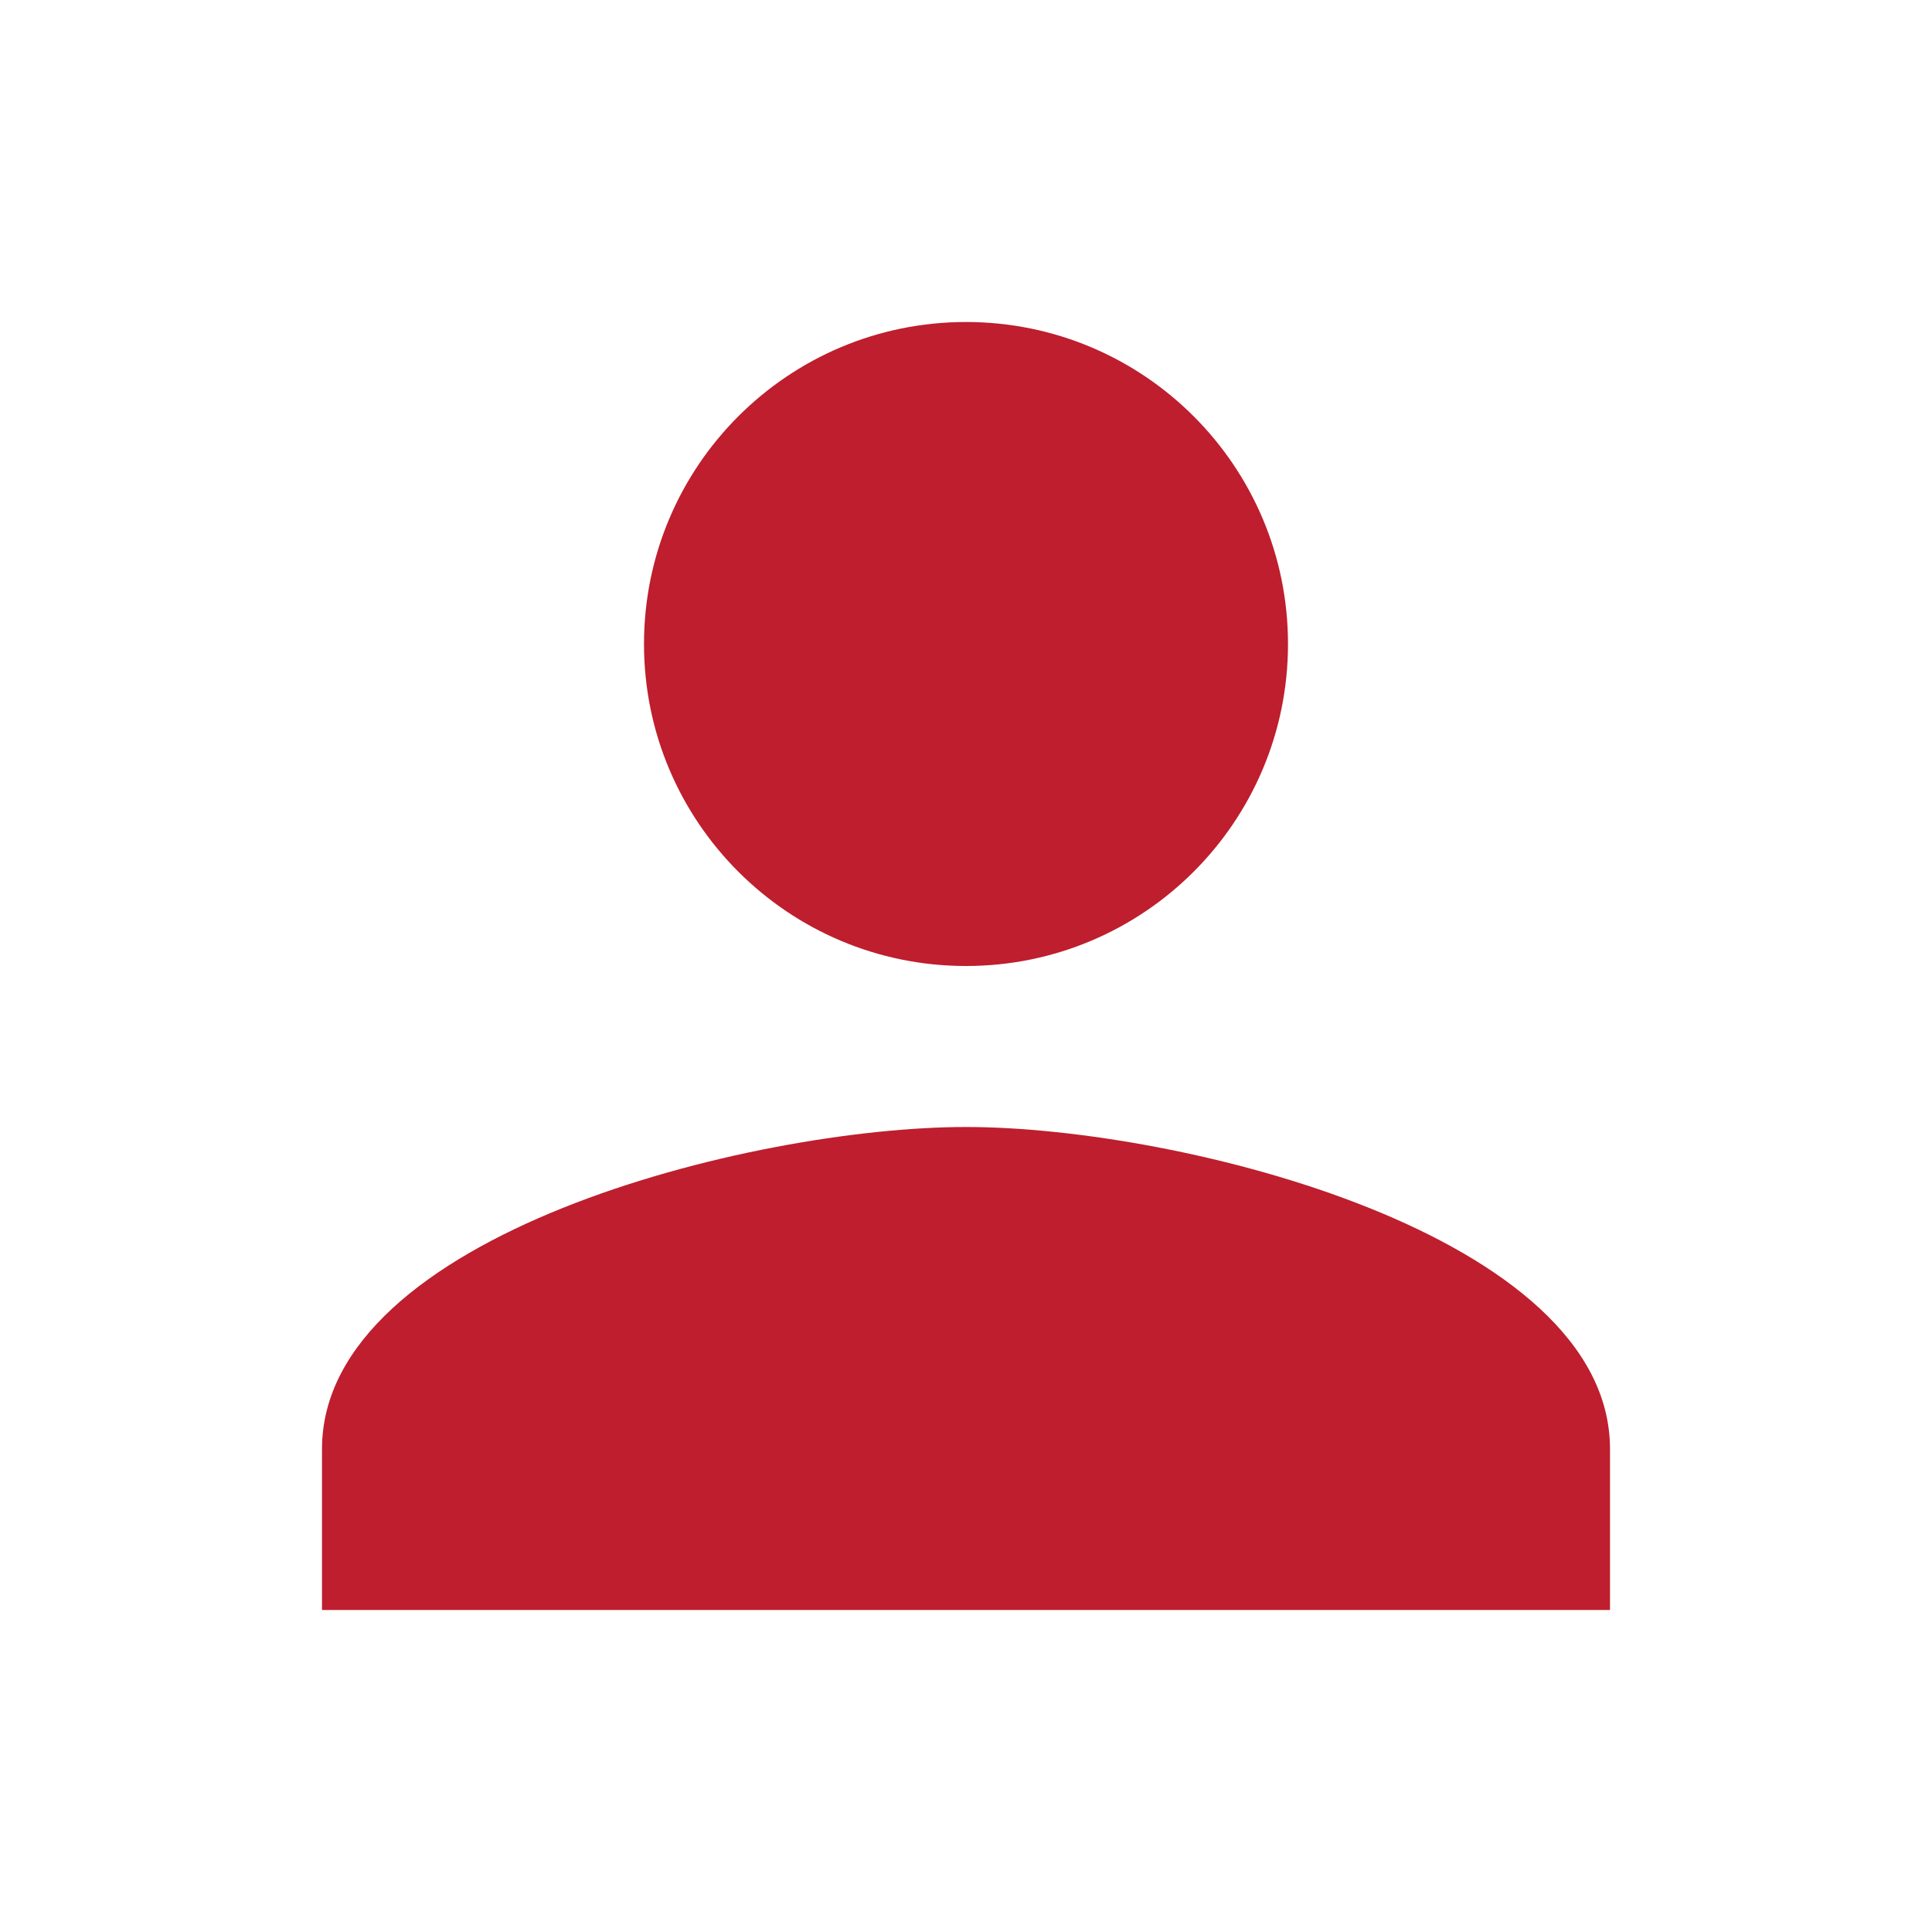
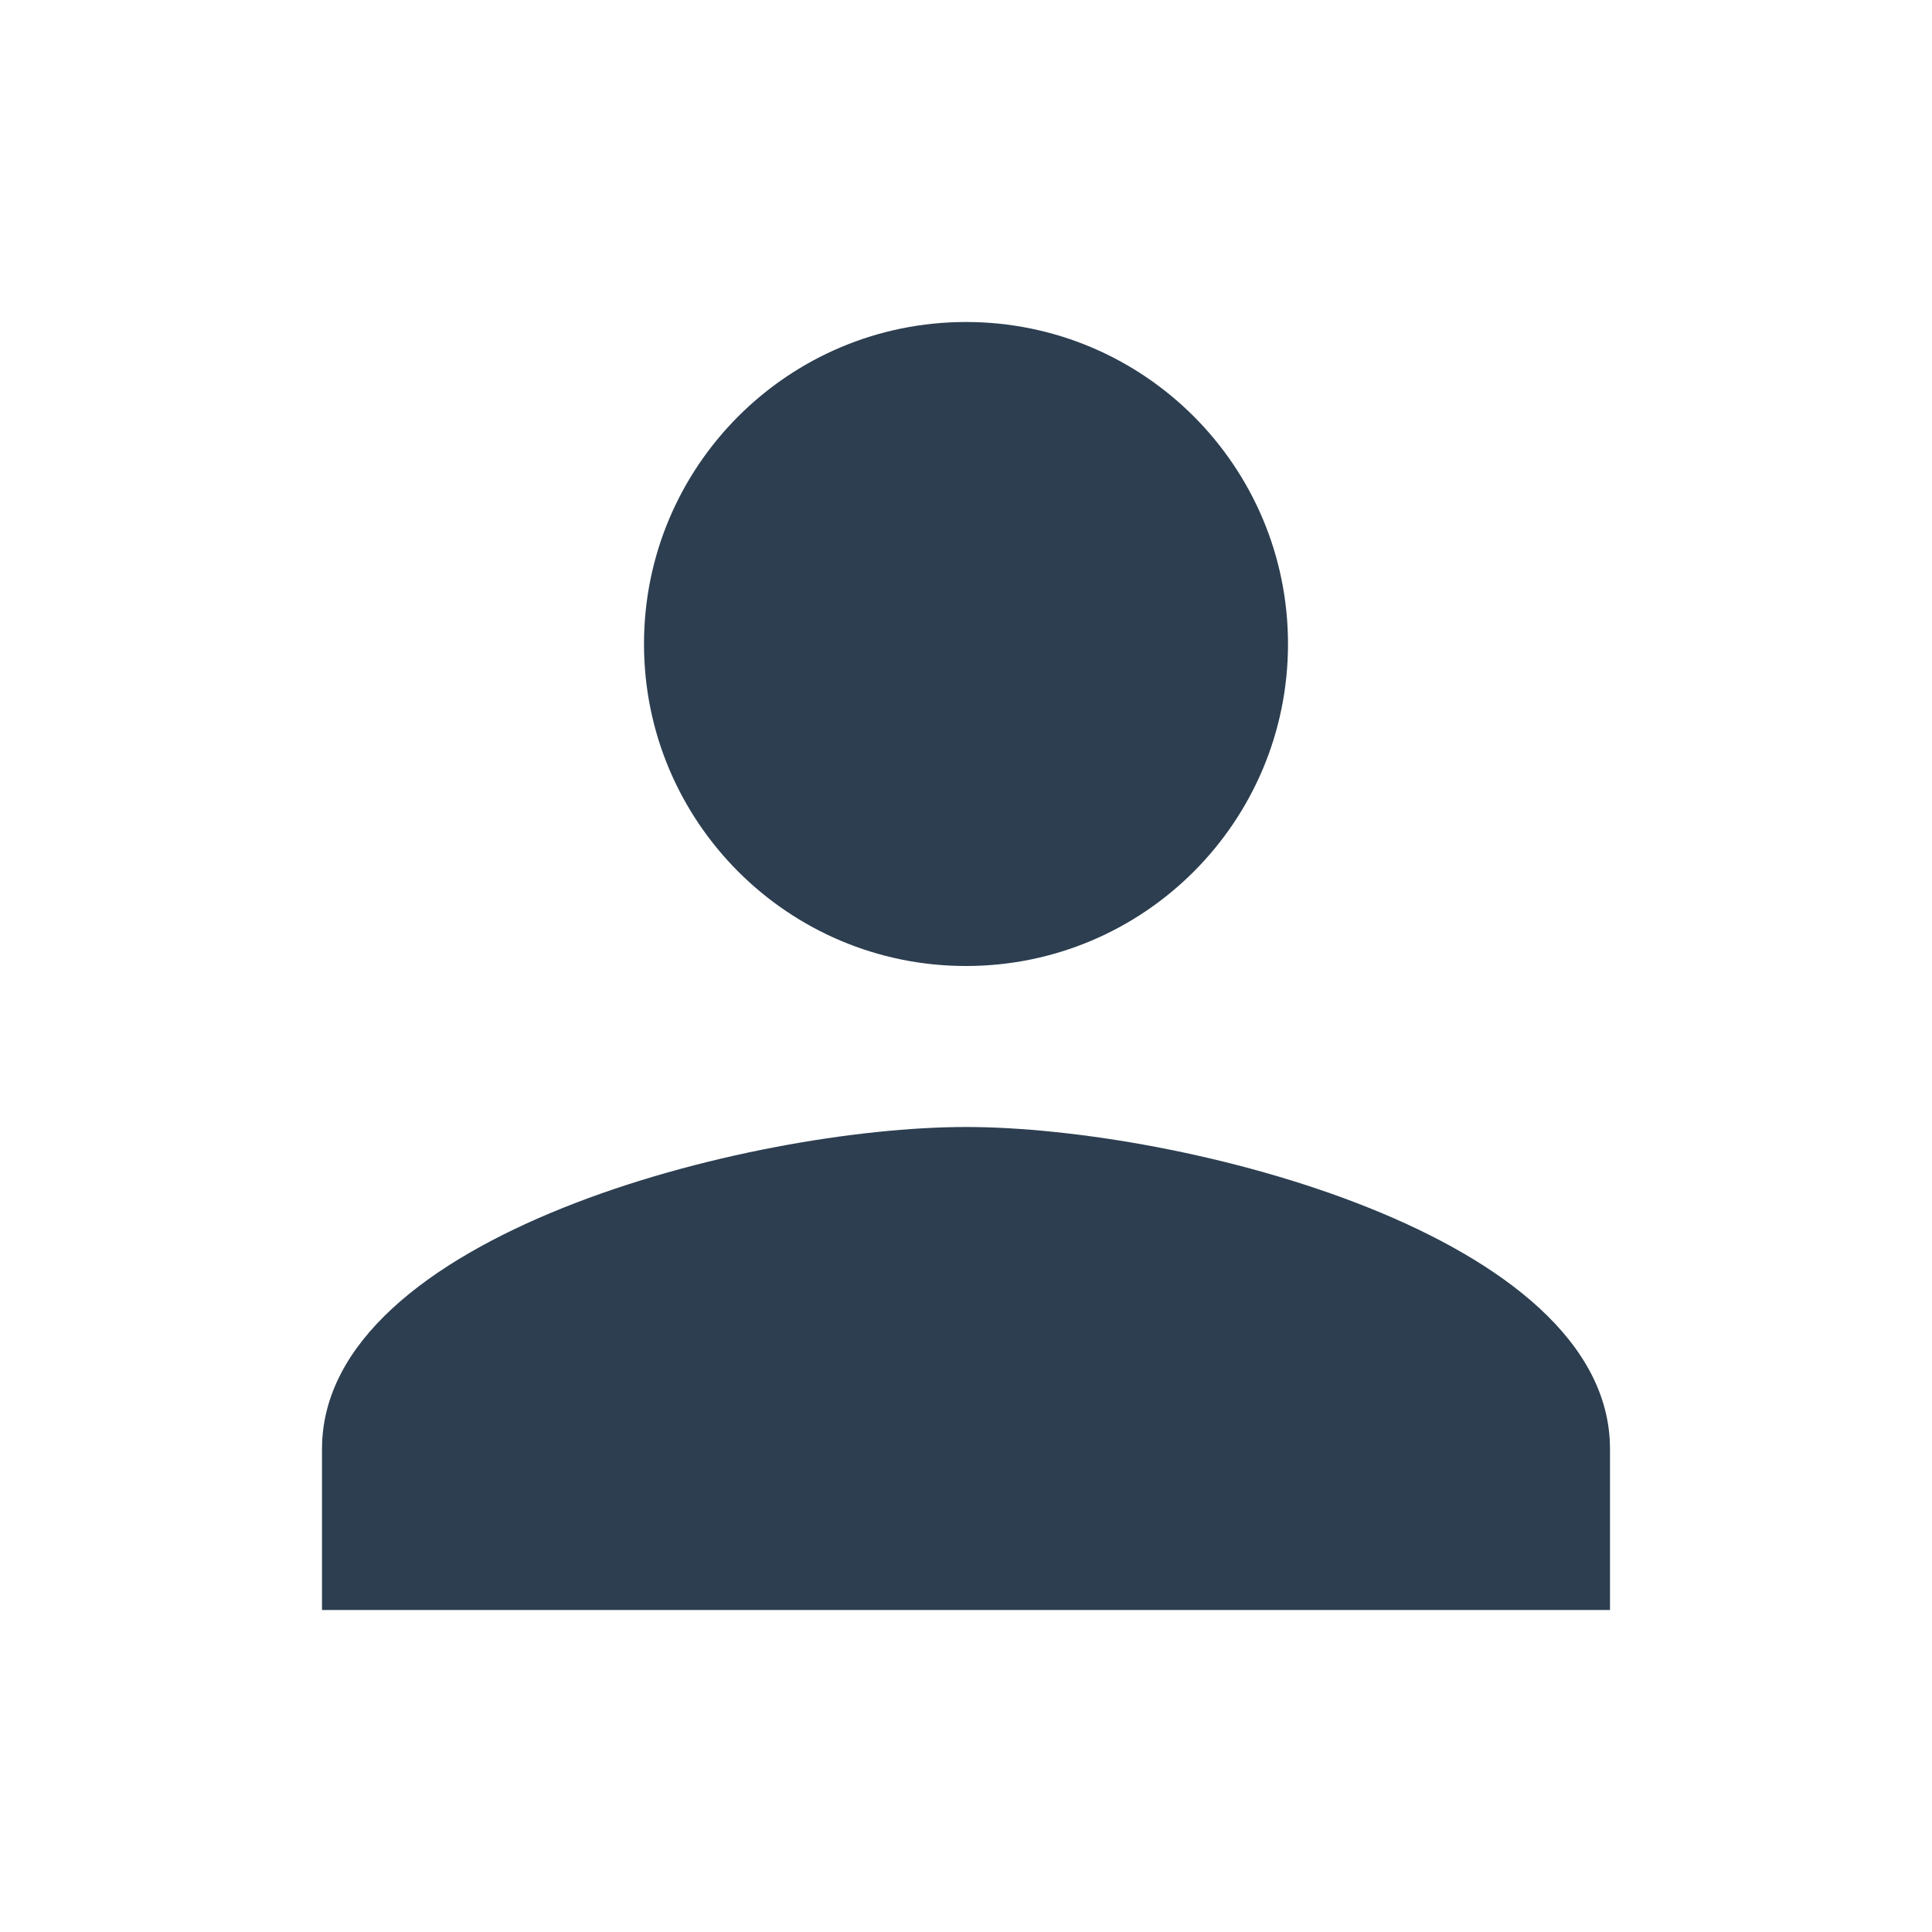
<svg xmlns="http://www.w3.org/2000/svg" width="24" height="24" viewBox="0 0 24 24">
  <defs>
-     <style>.a{fill:#be1e2d;}.b{fill:none;}</style>
+     <style>.a{fill:#2C3E50;}.b{fill:none;}</style>
  </defs>
  <path class="a" d="M12,12A4,4,0,1,0,8,8,4,4,0,0,0,12,12Zm0,2c-2.67,0-8,1.34-8,4v2H20V18C20,15.34,14.67,14,12,14Z" />
  <path class="b" d="M0,0H24V24H0Z" />
</svg>
